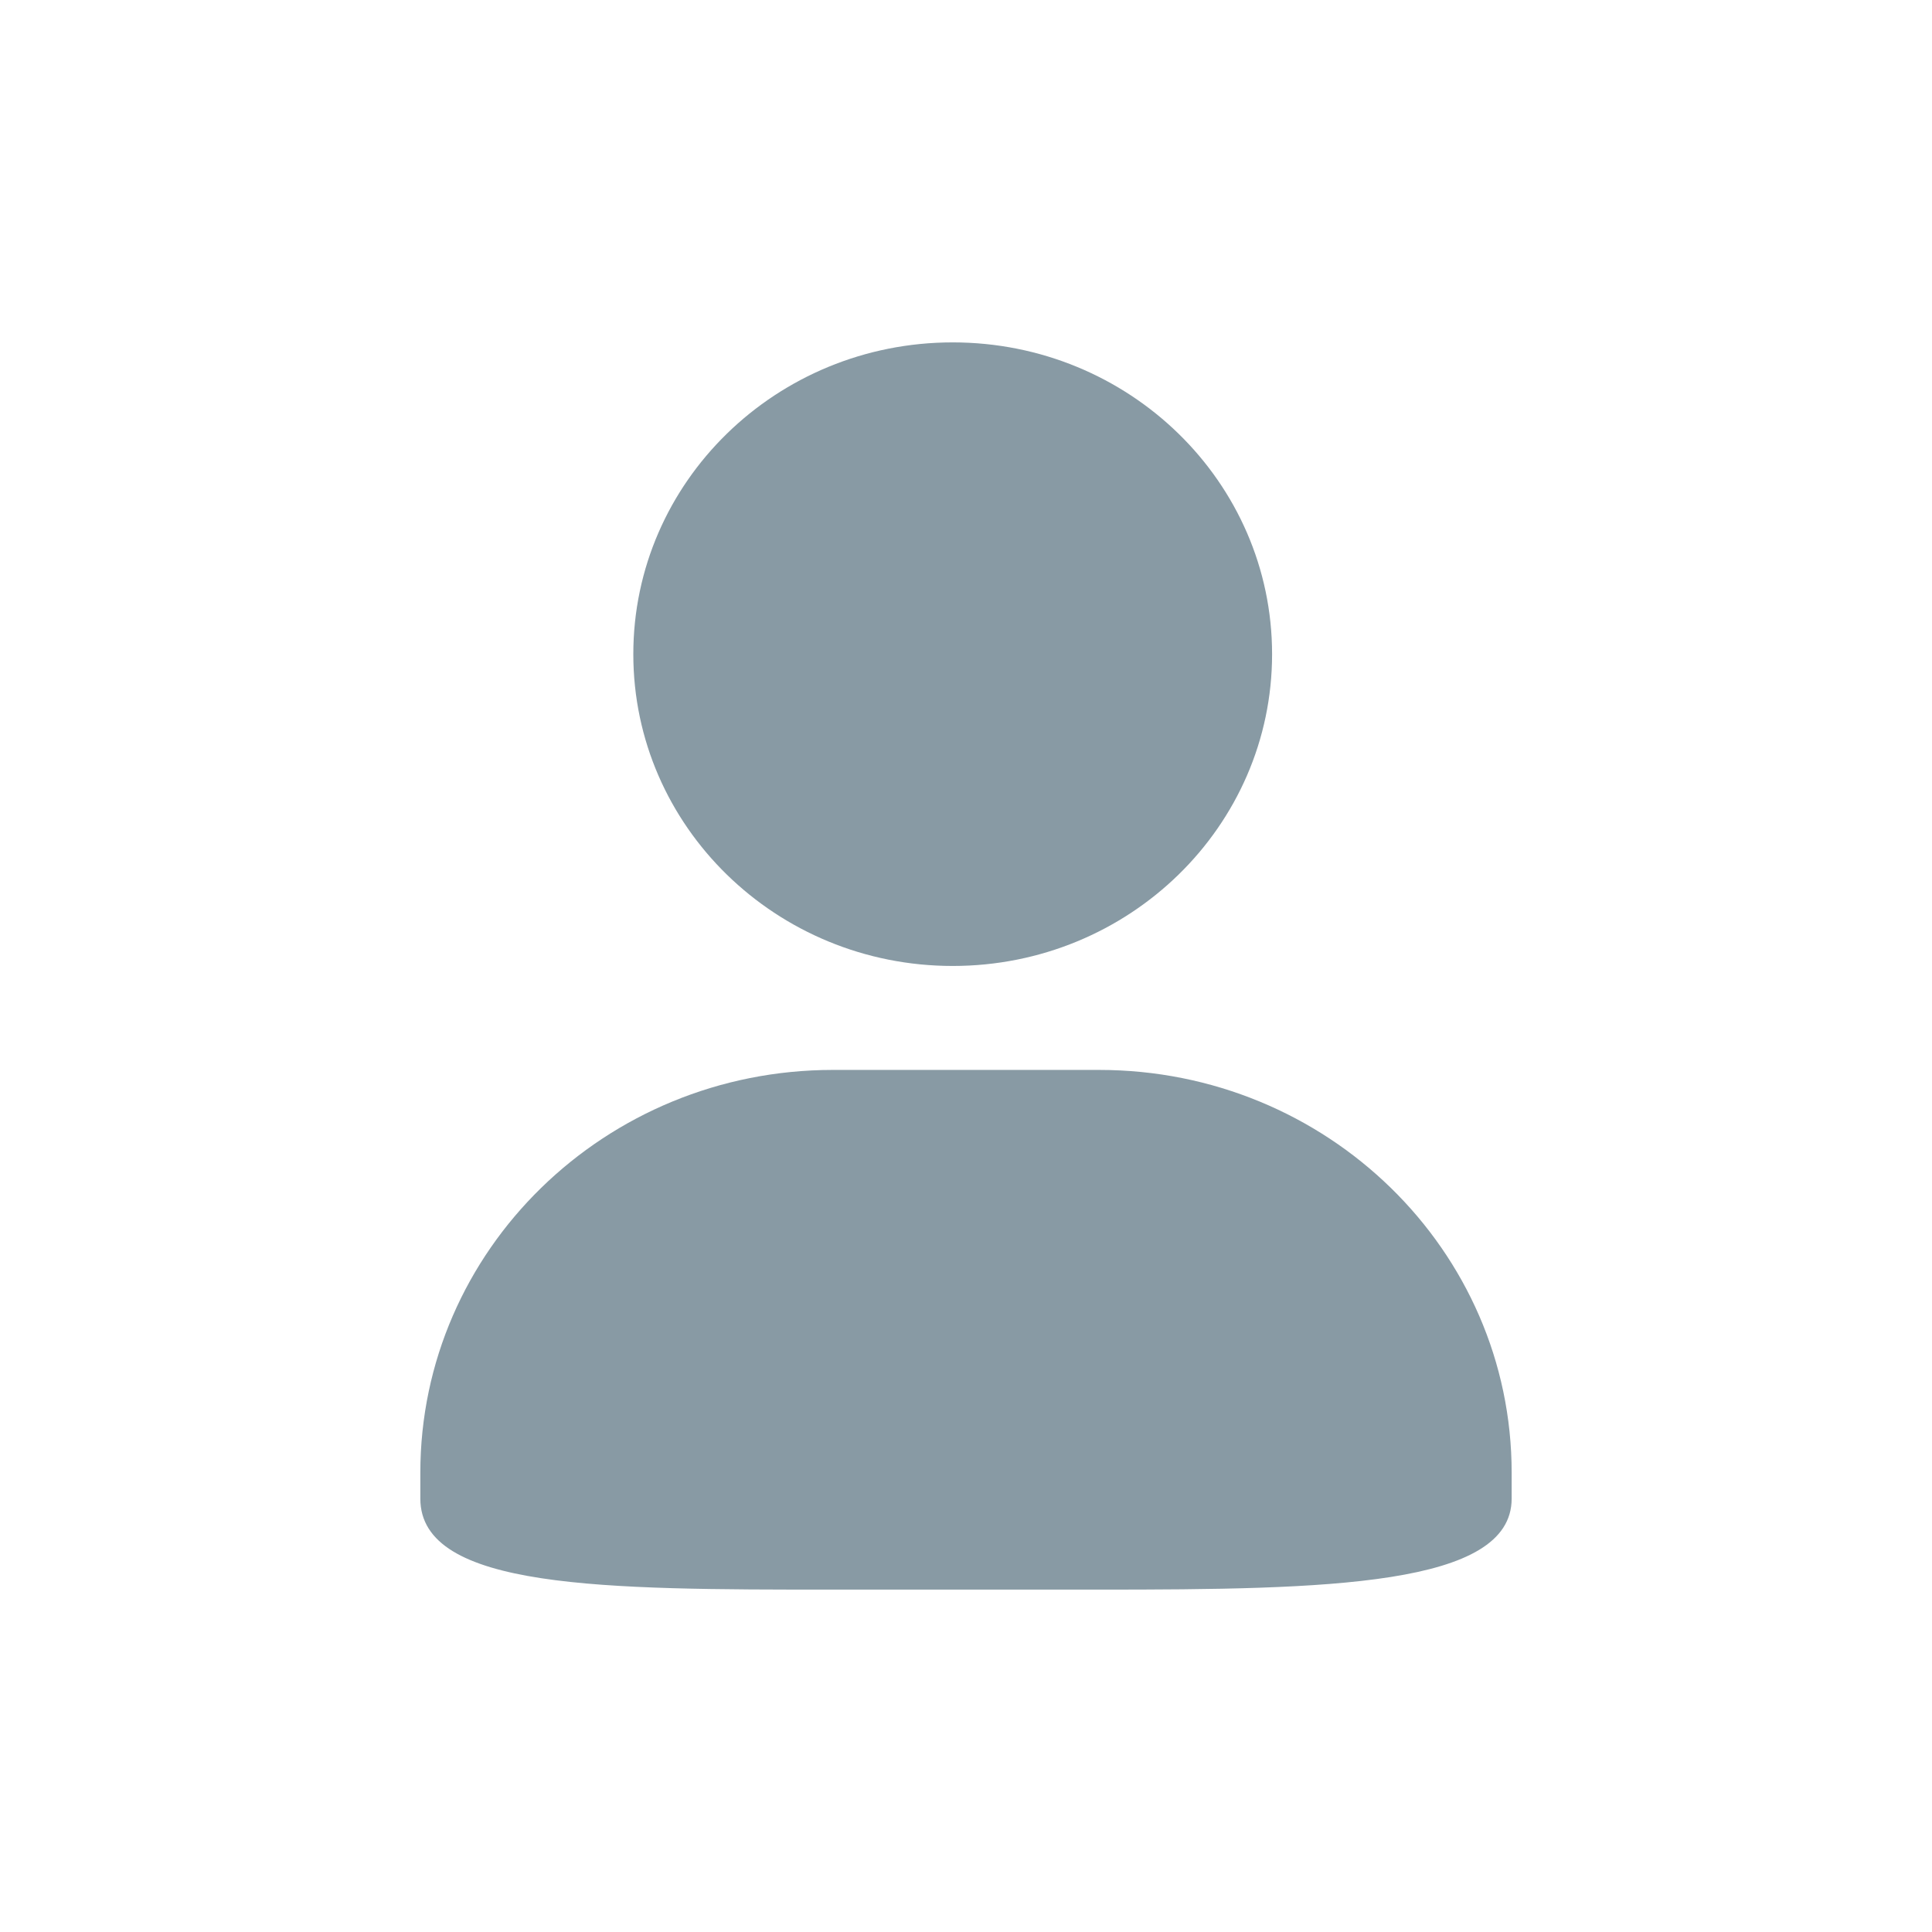
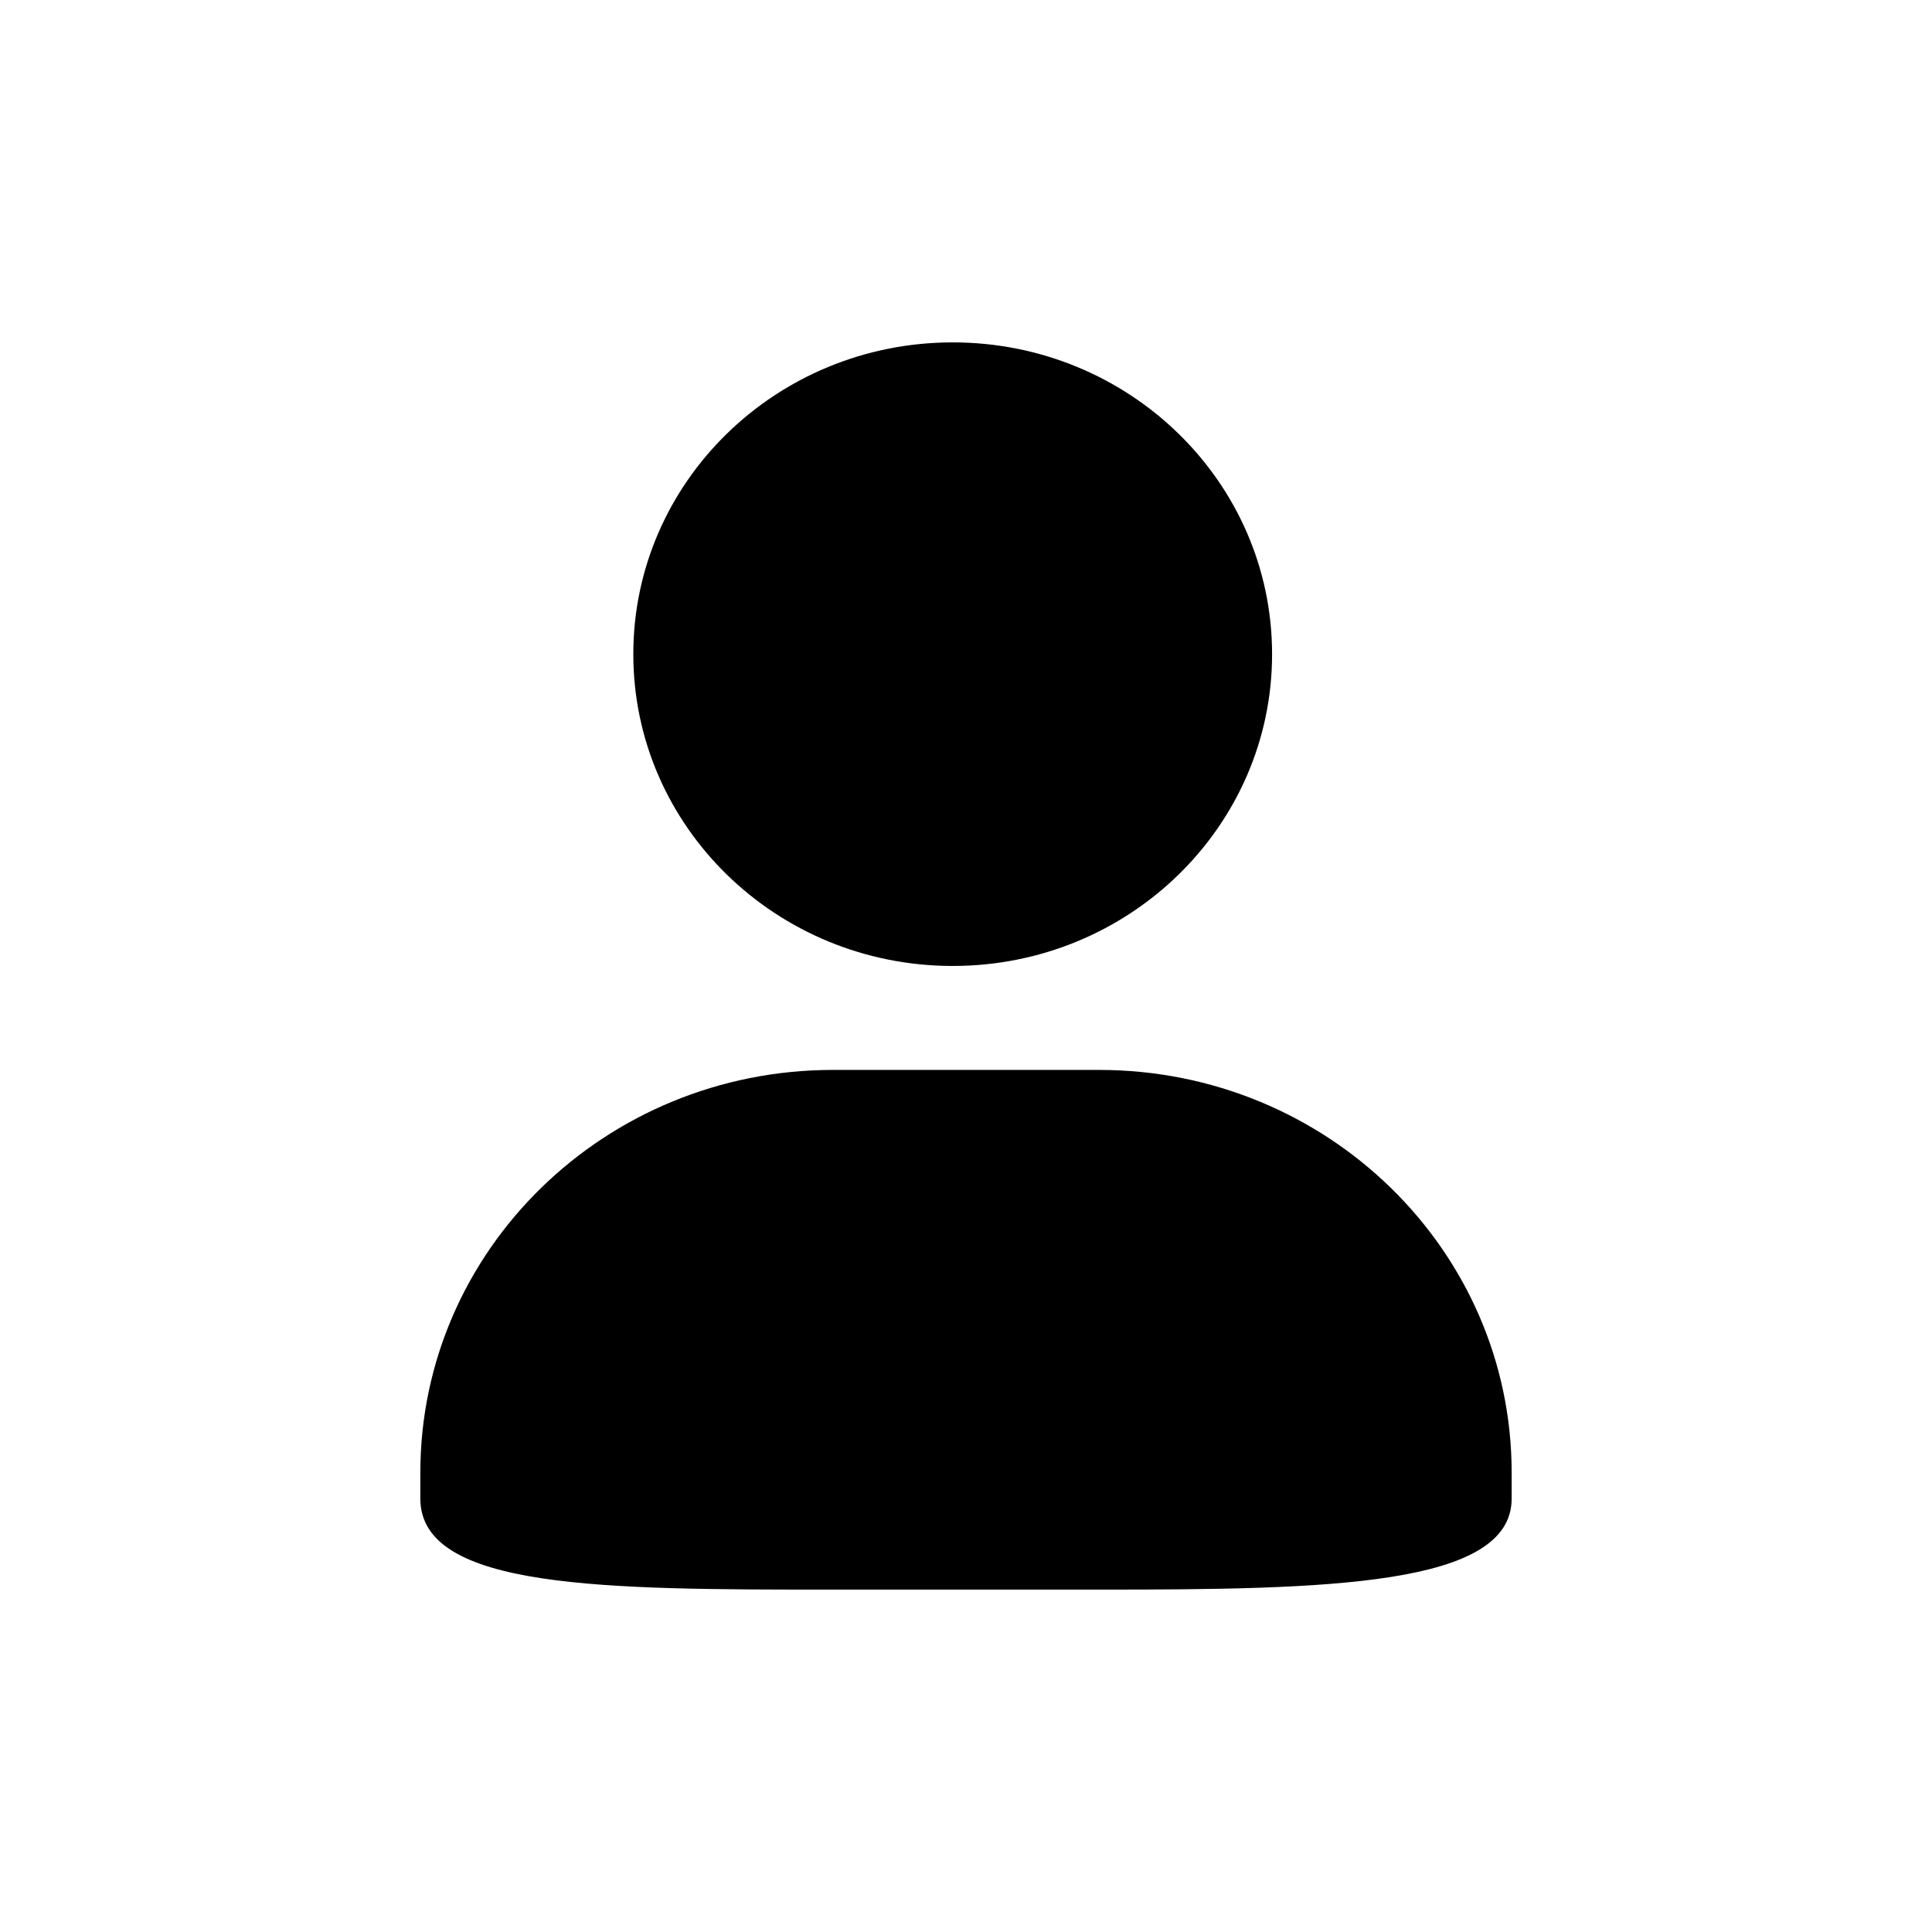
<svg xmlns="http://www.w3.org/2000/svg" t="1632111058972" class="icon" viewBox="0 0 1024 1024" version="1.1" p-id="4133" width="200" height="200">
-   <path d="M504.951 511.98c93.49 0 169.28-74.002 169.28-165.26 0-91.276-75.79-165.248-169.28-165.248-93.486 0-169.287 73.972-169.279 165.248-0.001 91.258 75.793 165.26 169.28 165.26z m77.6 55.098H441.466c-120.767 0-218.678 95.564-218.678 213.45V794.3c0 48.183 97.911 48.229 218.678 48.229H582.55c120.754 0 218.66-1.78 218.66-48.229v-13.77c0-117.887-97.898-213.45-218.66-213.45z" p-id="4134" fill="#889aa4" />
+   <path d="M504.951 511.98c93.49 0 169.28-74.002 169.28-165.26 0-91.276-75.79-165.248-169.28-165.248-93.486 0-169.287 73.972-169.279 165.248-0.001 91.258 75.793 165.26 169.28 165.26z m77.6 55.098H441.466c-120.767 0-218.678 95.564-218.678 213.45V794.3c0 48.183 97.911 48.229 218.678 48.229H582.55c120.754 0 218.66-1.78 218.66-48.229v-13.77c0-117.887-97.898-213.45-218.66-213.45z" p-id="4134" />
</svg>
